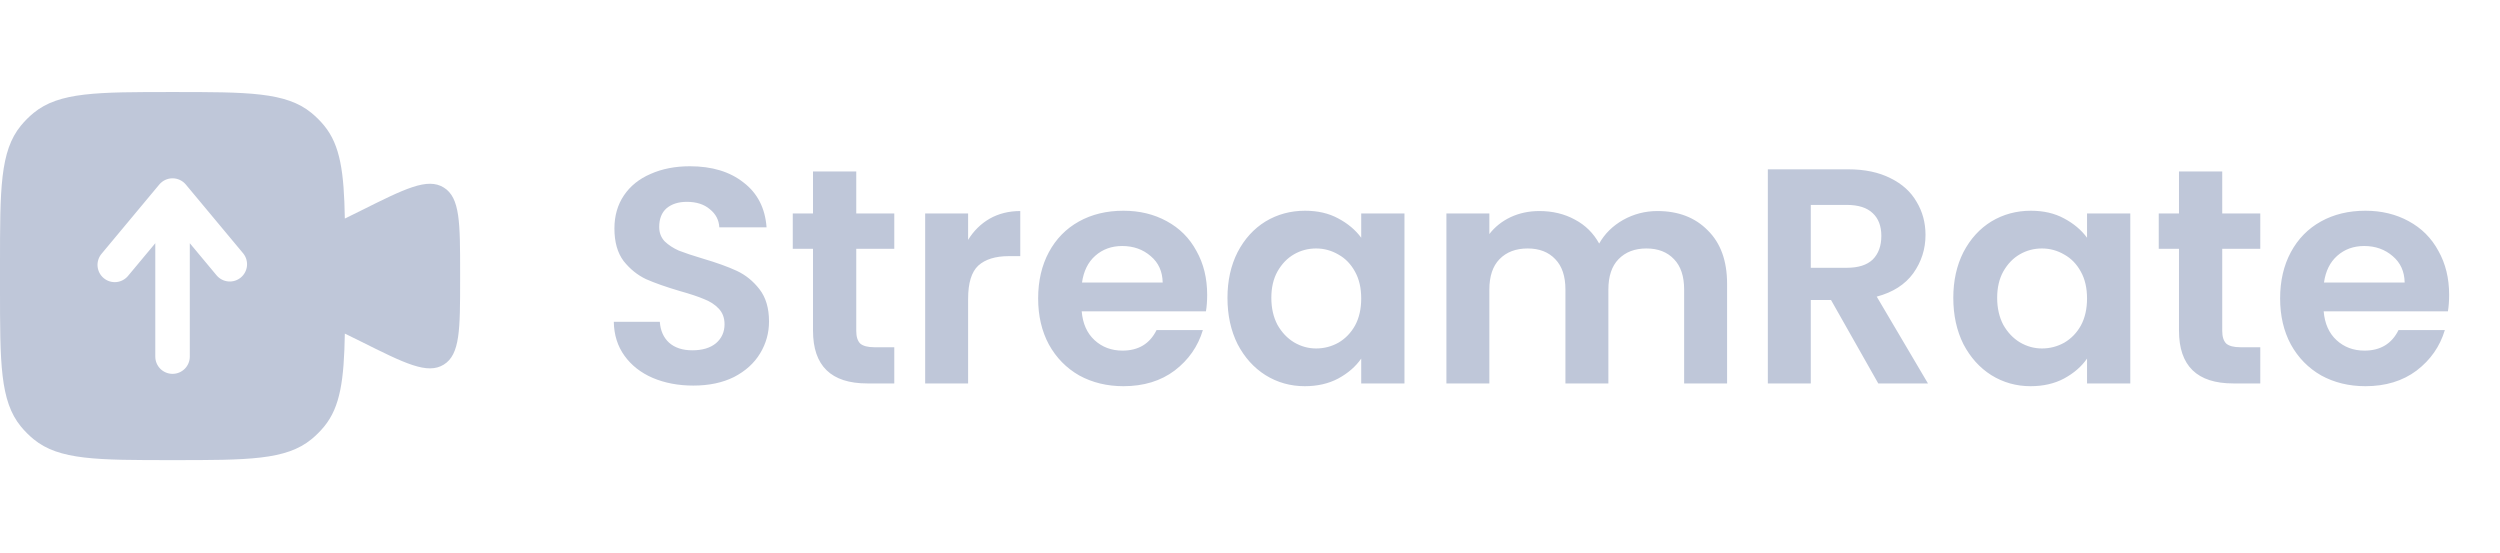
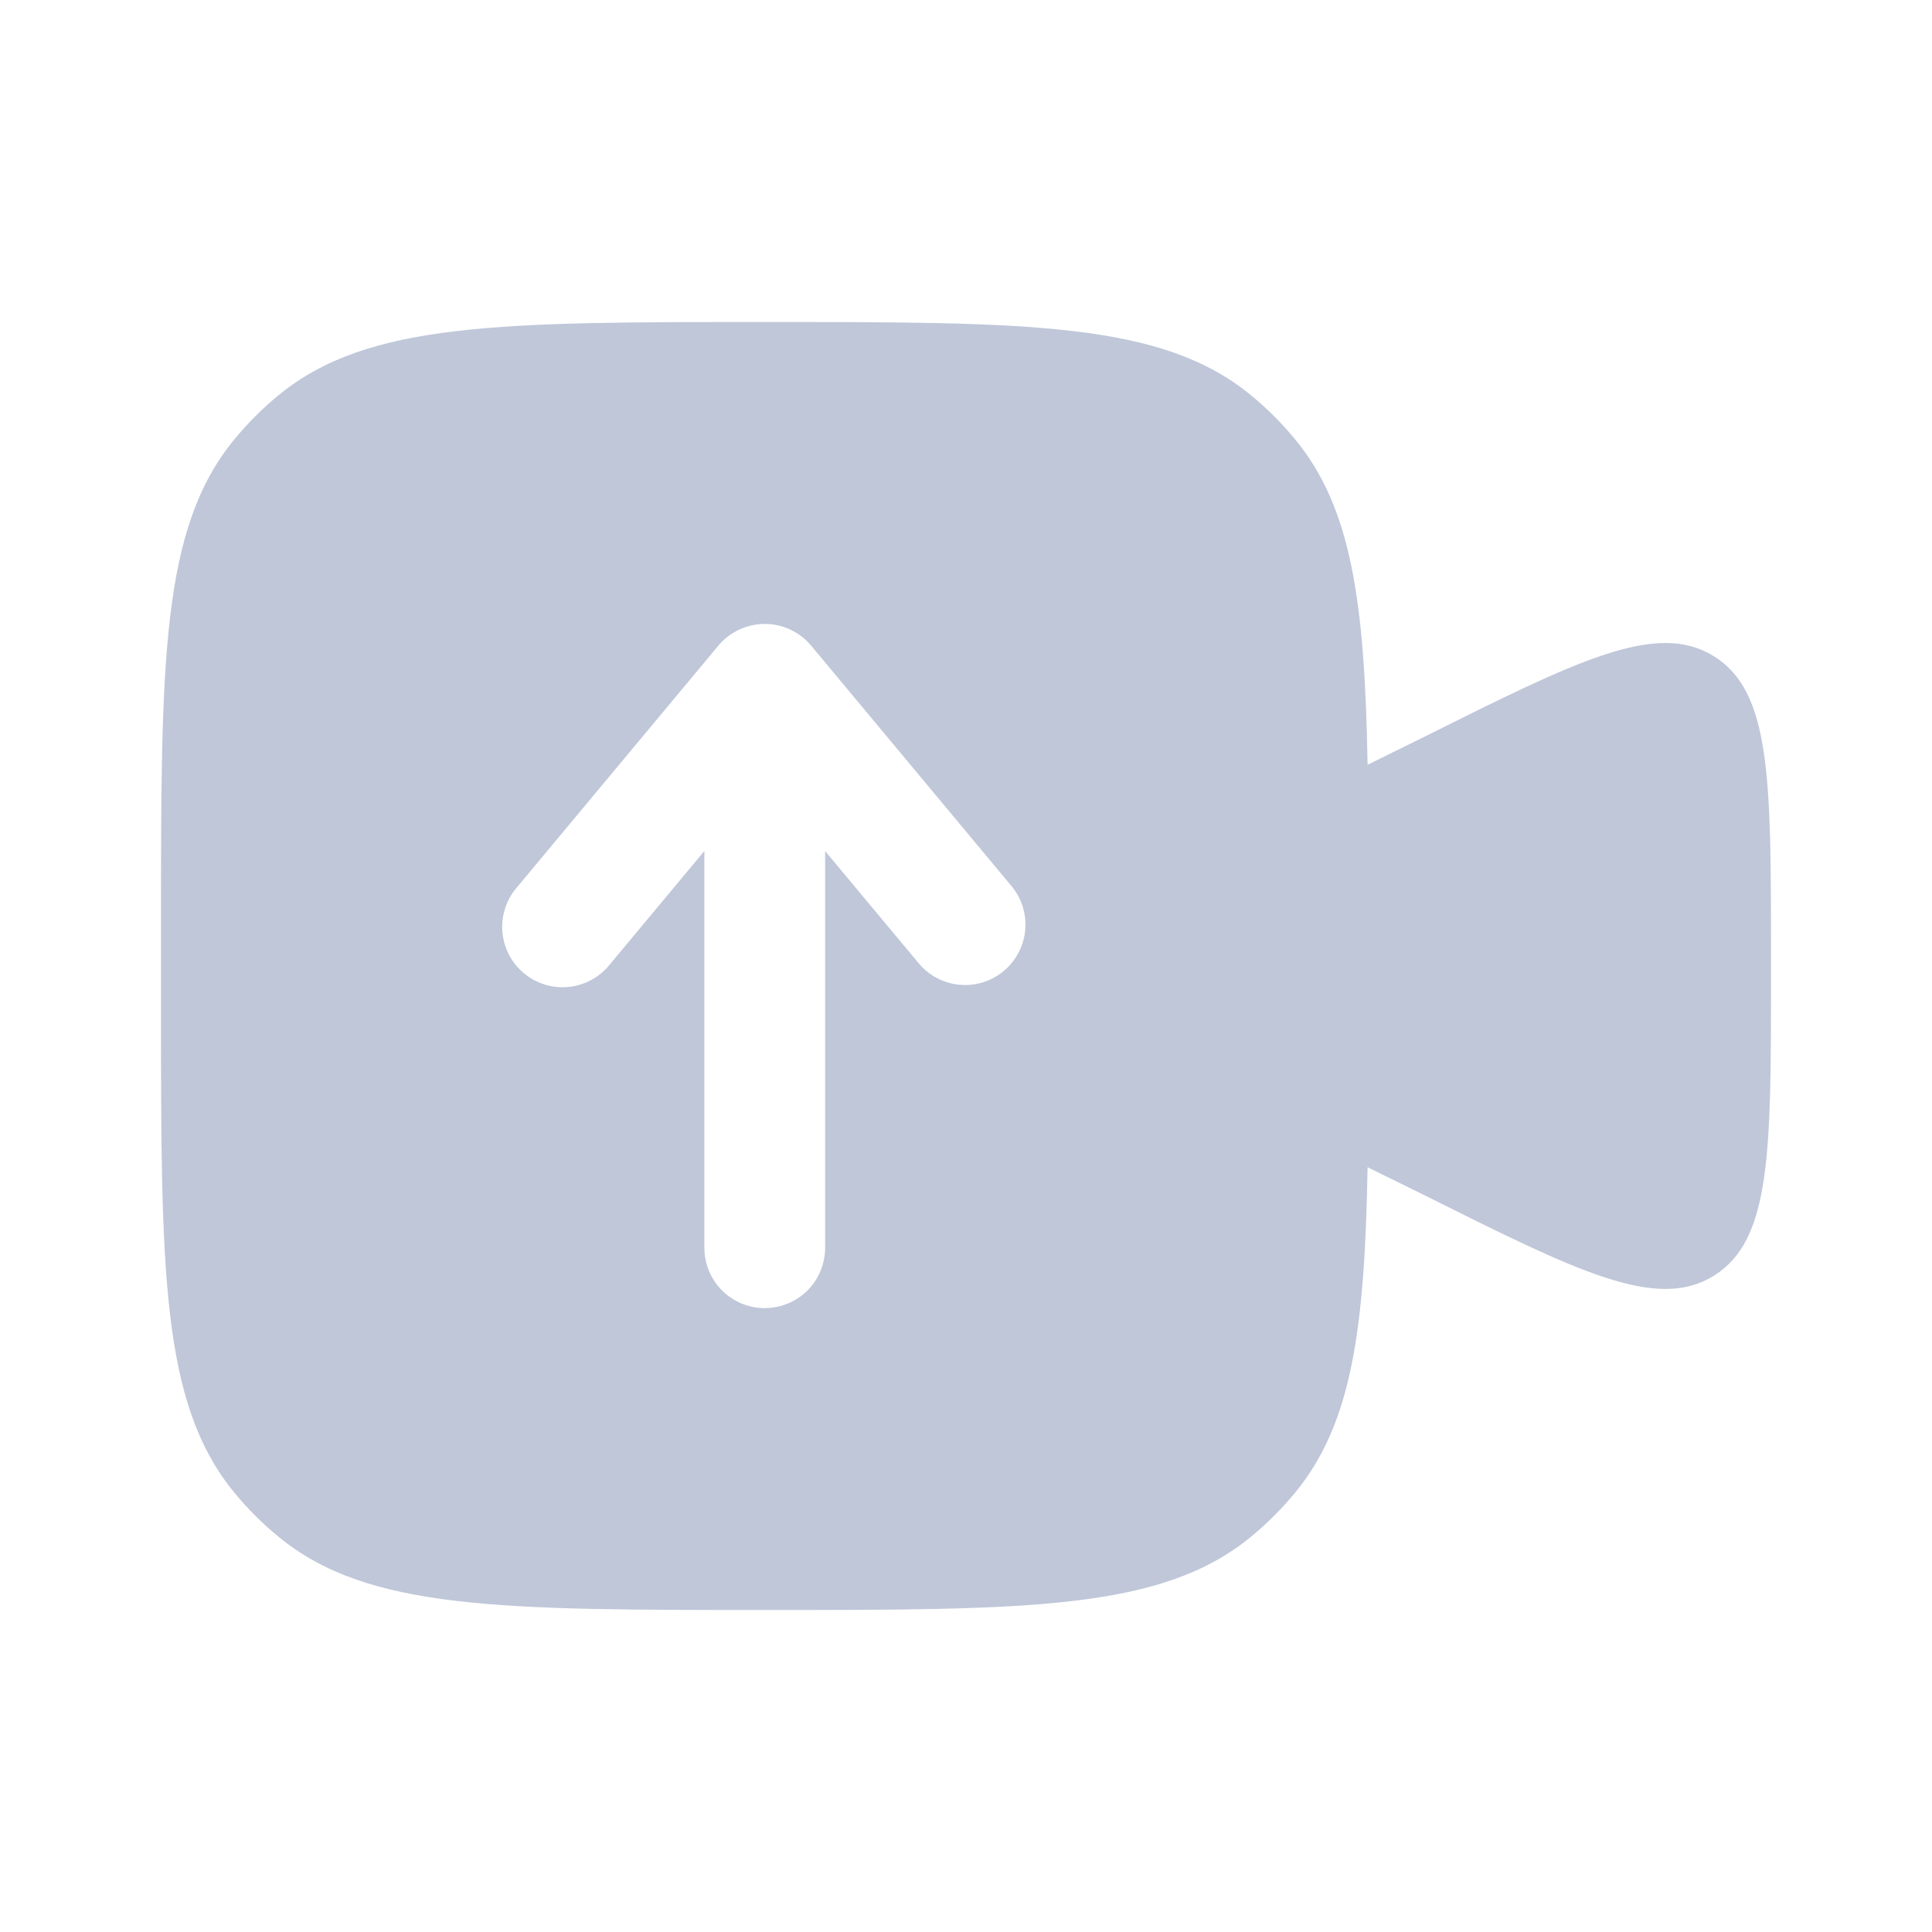
- <svg xmlns="http://www.w3.org/2000/svg" width="163" height="36" viewBox="0 0 163 36" fill="none">
-   <path d="M45.2 25.14C44.227 25.14 43.347 24.973 42.56 24.64C41.787 24.307 41.173 23.827 40.72 23.2C40.267 22.573 40.033 21.833 40.02 20.98H43.02C43.06 21.553 43.26 22.007 43.62 22.34C43.993 22.673 44.5 22.84 45.14 22.84C45.793 22.84 46.307 22.687 46.68 22.38C47.053 22.06 47.24 21.647 47.24 21.14C47.24 20.727 47.113 20.387 46.86 20.12C46.607 19.853 46.287 19.647 45.9 19.5C45.527 19.34 45.007 19.167 44.34 18.98C43.433 18.713 42.693 18.453 42.12 18.2C41.56 17.933 41.073 17.54 40.66 17.02C40.26 16.487 40.06 15.78 40.06 14.9C40.06 14.073 40.267 13.353 40.68 12.74C41.093 12.127 41.673 11.66 42.42 11.34C43.167 11.007 44.02 10.84 44.98 10.84C46.42 10.84 47.587 11.193 48.48 11.9C49.387 12.593 49.887 13.567 49.98 14.82H46.9C46.873 14.34 46.667 13.947 46.28 13.64C45.907 13.32 45.407 13.16 44.78 13.16C44.233 13.16 43.793 13.3 43.46 13.58C43.14 13.86 42.98 14.267 42.98 14.8C42.98 15.173 43.1 15.487 43.34 15.74C43.593 15.98 43.9 16.18 44.26 16.34C44.633 16.487 45.153 16.66 45.82 16.86C46.727 17.127 47.467 17.393 48.04 17.66C48.613 17.927 49.107 18.327 49.52 18.86C49.933 19.393 50.14 20.093 50.14 20.96C50.14 21.707 49.947 22.4 49.56 23.04C49.173 23.68 48.607 24.193 47.86 24.58C47.113 24.953 46.227 25.14 45.2 25.14ZM55.828 16.22V21.58C55.828 21.953 55.914 22.227 56.087 22.4C56.274 22.56 56.581 22.64 57.008 22.64H58.307V25H56.547C54.188 25 53.008 23.853 53.008 21.56V16.22H51.688V13.92H53.008V11.18H55.828V13.92H58.307V16.22H55.828ZM63.121 15.64C63.481 15.053 63.948 14.593 64.521 14.26C65.108 13.927 65.775 13.76 66.521 13.76V16.7H65.781C64.901 16.7 64.235 16.907 63.781 17.32C63.341 17.733 63.121 18.453 63.121 19.48V25H60.321V13.92H63.121V15.64ZM78.707 19.22C78.707 19.62 78.681 19.98 78.627 20.3H70.527C70.594 21.1 70.874 21.727 71.367 22.18C71.861 22.633 72.467 22.86 73.187 22.86C74.227 22.86 74.967 22.413 75.407 21.52H78.427C78.107 22.587 77.494 23.467 76.587 24.16C75.681 24.84 74.567 25.18 73.247 25.18C72.181 25.18 71.221 24.947 70.367 24.48C69.527 24 68.867 23.327 68.387 22.46C67.921 21.593 67.687 20.593 67.687 19.46C67.687 18.313 67.921 17.307 68.387 16.44C68.854 15.573 69.507 14.907 70.347 14.44C71.187 13.973 72.154 13.74 73.247 13.74C74.301 13.74 75.241 13.967 76.067 14.42C76.907 14.873 77.554 15.52 78.007 16.36C78.474 17.187 78.707 18.14 78.707 19.22ZM75.807 18.42C75.794 17.7 75.534 17.127 75.027 16.7C74.521 16.26 73.901 16.04 73.167 16.04C72.474 16.04 71.887 16.253 71.407 16.68C70.941 17.093 70.654 17.673 70.547 18.42H75.807ZM80.031 19.42C80.031 18.3 80.251 17.307 80.691 16.44C81.144 15.573 81.751 14.907 82.511 14.44C83.284 13.973 84.144 13.74 85.091 13.74C85.918 13.74 86.638 13.907 87.251 14.24C87.878 14.573 88.378 14.993 88.751 15.5V13.92H91.571V25H88.751V23.38C88.391 23.9 87.891 24.333 87.251 24.68C86.624 25.013 85.898 25.18 85.071 25.18C84.138 25.18 83.284 24.94 82.511 24.46C81.751 23.98 81.144 23.307 80.691 22.44C80.251 21.56 80.031 20.553 80.031 19.42ZM88.751 19.46C88.751 18.78 88.618 18.2 88.351 17.72C88.084 17.227 87.724 16.853 87.271 16.6C86.818 16.333 86.331 16.2 85.811 16.2C85.291 16.2 84.811 16.327 84.371 16.58C83.931 16.833 83.571 17.207 83.291 17.7C83.024 18.18 82.891 18.753 82.891 19.42C82.891 20.087 83.024 20.673 83.291 21.18C83.571 21.673 83.931 22.053 84.371 22.32C84.824 22.587 85.304 22.72 85.811 22.72C86.331 22.72 86.818 22.593 87.271 22.34C87.724 22.073 88.084 21.7 88.351 21.22C88.618 20.727 88.751 20.14 88.751 19.46ZM108.066 13.76C109.426 13.76 110.519 14.18 111.346 15.02C112.186 15.847 112.606 17.007 112.606 18.5V25H109.806V18.88C109.806 18.013 109.586 17.353 109.146 16.9C108.706 16.433 108.106 16.2 107.346 16.2C106.586 16.2 105.979 16.433 105.526 16.9C105.086 17.353 104.866 18.013 104.866 18.88V25H102.066V18.88C102.066 18.013 101.846 17.353 101.406 16.9C100.966 16.433 100.366 16.2 99.606 16.2C98.832 16.2 98.219 16.433 97.766 16.9C97.326 17.353 97.106 18.013 97.106 18.88V25H94.306V13.92H97.106V15.26C97.466 14.793 97.926 14.427 98.486 14.16C99.059 13.893 99.686 13.76 100.366 13.76C101.232 13.76 102.006 13.947 102.686 14.32C103.366 14.68 103.892 15.2 104.266 15.88C104.626 15.24 105.146 14.727 105.826 14.34C106.519 13.953 107.266 13.76 108.066 13.76ZM122.463 25L119.383 19.56H118.063V25H115.263V11.04H120.503C121.583 11.04 122.503 11.233 123.263 11.62C124.023 11.993 124.589 12.507 124.963 13.16C125.349 13.8 125.543 14.52 125.543 15.32C125.543 16.24 125.276 17.073 124.743 17.82C124.209 18.553 123.416 19.06 122.363 19.34L125.703 25H122.463ZM118.063 17.46H120.403C121.163 17.46 121.729 17.28 122.103 16.92C122.476 16.547 122.663 16.033 122.663 15.38C122.663 14.74 122.476 14.247 122.103 13.9C121.729 13.54 121.163 13.36 120.403 13.36H118.063V17.46ZM127.355 19.42C127.355 18.3 127.575 17.307 128.015 16.44C128.469 15.573 129.075 14.907 129.835 14.44C130.609 13.973 131.469 13.74 132.415 13.74C133.242 13.74 133.962 13.907 134.575 14.24C135.202 14.573 135.702 14.993 136.075 15.5V13.92H138.895V25H136.075V23.38C135.715 23.9 135.215 24.333 134.575 24.68C133.949 25.013 133.222 25.18 132.395 25.18C131.462 25.18 130.609 24.94 129.835 24.46C129.075 23.98 128.469 23.307 128.015 22.44C127.575 21.56 127.355 20.553 127.355 19.42ZM136.075 19.46C136.075 18.78 135.942 18.2 135.675 17.72C135.409 17.227 135.049 16.853 134.595 16.6C134.142 16.333 133.655 16.2 133.135 16.2C132.615 16.2 132.135 16.327 131.695 16.58C131.255 16.833 130.895 17.207 130.615 17.7C130.349 18.18 130.215 18.753 130.215 19.42C130.215 20.087 130.349 20.673 130.615 21.18C130.895 21.673 131.255 22.053 131.695 22.32C132.149 22.587 132.629 22.72 133.135 22.72C133.655 22.72 134.142 22.593 134.595 22.34C135.049 22.073 135.409 21.7 135.675 21.22C135.942 20.727 136.075 20.14 136.075 19.46ZM144.89 16.22V21.58C144.89 21.953 144.977 22.227 145.15 22.4C145.337 22.56 145.643 22.64 146.07 22.64H147.37V25H145.61C143.25 25 142.07 23.853 142.07 21.56V16.22H140.75V13.92H142.07V11.18H144.89V13.92H147.37V16.22H144.89ZM159.684 19.22C159.684 19.62 159.657 19.98 159.604 20.3H151.504C151.571 21.1 151.851 21.727 152.344 22.18C152.837 22.633 153.444 22.86 154.164 22.86C155.204 22.86 155.944 22.413 156.384 21.52H159.404C159.084 22.587 158.471 23.467 157.564 24.16C156.657 24.84 155.544 25.18 154.224 25.18C153.157 25.18 152.197 24.947 151.344 24.48C150.504 24 149.844 23.327 149.364 22.46C148.897 21.593 148.664 20.593 148.664 19.46C148.664 18.313 148.897 17.307 149.364 16.44C149.831 15.573 150.484 14.907 151.324 14.44C152.164 13.973 153.131 13.74 154.224 13.74C155.277 13.74 156.217 13.967 157.044 14.42C157.884 14.873 158.531 15.52 158.984 16.36C159.451 17.187 159.684 18.14 159.684 19.22ZM156.784 18.42C156.771 17.7 156.511 17.127 156.004 16.7C155.497 16.26 154.877 16.04 154.144 16.04C153.451 16.04 152.864 16.253 152.384 16.68C151.917 17.093 151.631 17.673 151.524 18.42H156.784Z" fill="#BFC7D9" />
-   <path fill-rule="evenodd" clip-rule="evenodd" d="M0 18.75V17.25C0 12.319 0 9.854 1.362 8.193C1.611 7.889 1.889 7.611 2.193 7.362C3.855 6 6.318 6 11.25 6C16.18 6 18.646 6 20.307 7.362C20.61 7.611 20.889 7.889 21.138 8.193C22.191 9.476 22.43 11.239 22.483 14.25L23.488 13.755C26.406 12.297 27.866 11.566 28.933 12.226C30 12.886 30 14.518 30 17.781V18.219C30 21.482 30 23.113 28.933 23.773C27.866 24.433 26.406 23.703 23.488 22.244L22.483 21.75C22.43 24.761 22.191 26.524 21.138 27.807C20.889 28.11 20.61 28.389 20.307 28.638C18.645 30 16.182 30 11.25 30C6.319 30 3.853 30 2.193 28.638C1.889 28.389 1.611 28.11 1.362 27.807C0 26.145 0 23.682 0 18.75ZM12.114 12.03C12.008 11.903 11.876 11.802 11.727 11.732C11.578 11.662 11.415 11.626 11.25 11.626C11.085 11.626 10.922 11.662 10.773 11.732C10.624 11.802 10.492 11.903 10.386 12.03L6.636 16.53C6.537 16.643 6.462 16.774 6.415 16.917C6.368 17.059 6.349 17.21 6.361 17.359C6.373 17.509 6.415 17.654 6.483 17.788C6.552 17.921 6.647 18.039 6.763 18.135C6.878 18.231 7.011 18.303 7.155 18.347C7.298 18.391 7.449 18.405 7.598 18.39C7.747 18.374 7.892 18.329 8.023 18.257C8.155 18.185 8.271 18.087 8.364 17.97L10.125 15.857V23.25C10.125 23.548 10.243 23.834 10.454 24.046C10.665 24.256 10.952 24.375 11.25 24.375C11.548 24.375 11.835 24.256 12.046 24.046C12.257 23.834 12.375 23.548 12.375 23.25V15.858L14.136 17.97C14.329 18.191 14.601 18.328 14.894 18.351C15.187 18.374 15.477 18.282 15.703 18.093C15.928 17.905 16.072 17.637 16.102 17.345C16.132 17.052 16.047 16.76 15.864 16.53L12.114 12.03Z" fill="#BFC7D9" />
+ <svg xmlns="http://www.w3.org/2000/svg" width="36" height="36" viewBox="0 0 36 36" fill="none">
+   <path fill-rule="evenodd" clip-rule="evenodd" d="M3 18.75V17.25C3 12.319 3 9.854 4.362 8.193C4.611 7.889 4.889 7.611 5.193 7.362C6.855 6 9.318 6 14.25 6C19.18 6 21.646 6 23.307 7.362C23.61 7.611 23.889 7.889 24.138 8.193C25.191 9.476 25.43 11.239 25.483 14.25L26.488 13.755C29.406 12.297 30.866 11.566 31.933 12.226C33 12.886 33 14.518 33 17.781V18.219C33 21.482 33 23.113 31.933 23.773C30.866 24.433 29.406 23.703 26.488 22.244L25.483 21.75C25.43 24.761 25.191 26.524 24.138 27.807C23.889 28.11 23.61 28.389 23.307 28.638C21.645 30 19.182 30 14.25 30C9.319 30 6.854 30 5.193 28.638C4.889 28.389 4.611 28.11 4.362 27.807C3 26.145 3 23.682 3 18.75ZM15.114 12.03C15.008 11.903 14.876 11.802 14.727 11.732C14.578 11.662 14.415 11.626 14.25 11.626C14.085 11.626 13.922 11.662 13.773 11.732C13.624 11.802 13.492 11.903 13.386 12.03L9.636 16.53C9.537 16.643 9.462 16.774 9.415 16.917C9.368 17.059 9.349 17.21 9.361 17.359C9.373 17.509 9.415 17.654 9.483 17.788C9.552 17.921 9.647 18.039 9.763 18.135C9.878 18.231 10.011 18.303 10.155 18.347C10.298 18.391 10.449 18.405 10.598 18.39C10.747 18.374 10.892 18.329 11.023 18.257C11.155 18.185 11.271 18.087 11.364 17.97L13.125 15.857V23.25C13.125 23.548 13.243 23.834 13.454 24.046C13.665 24.256 13.952 24.375 14.25 24.375C14.548 24.375 14.835 24.256 15.046 24.046C15.257 23.834 15.375 23.548 15.375 23.25V15.858L17.136 17.97C17.329 18.191 17.602 18.328 17.894 18.351C18.187 18.374 18.477 18.282 18.703 18.093C18.928 17.905 19.072 17.637 19.102 17.345C19.132 17.052 19.047 16.76 18.864 16.53L15.114 12.03Z" fill="#BFC7D9" />
</svg>
